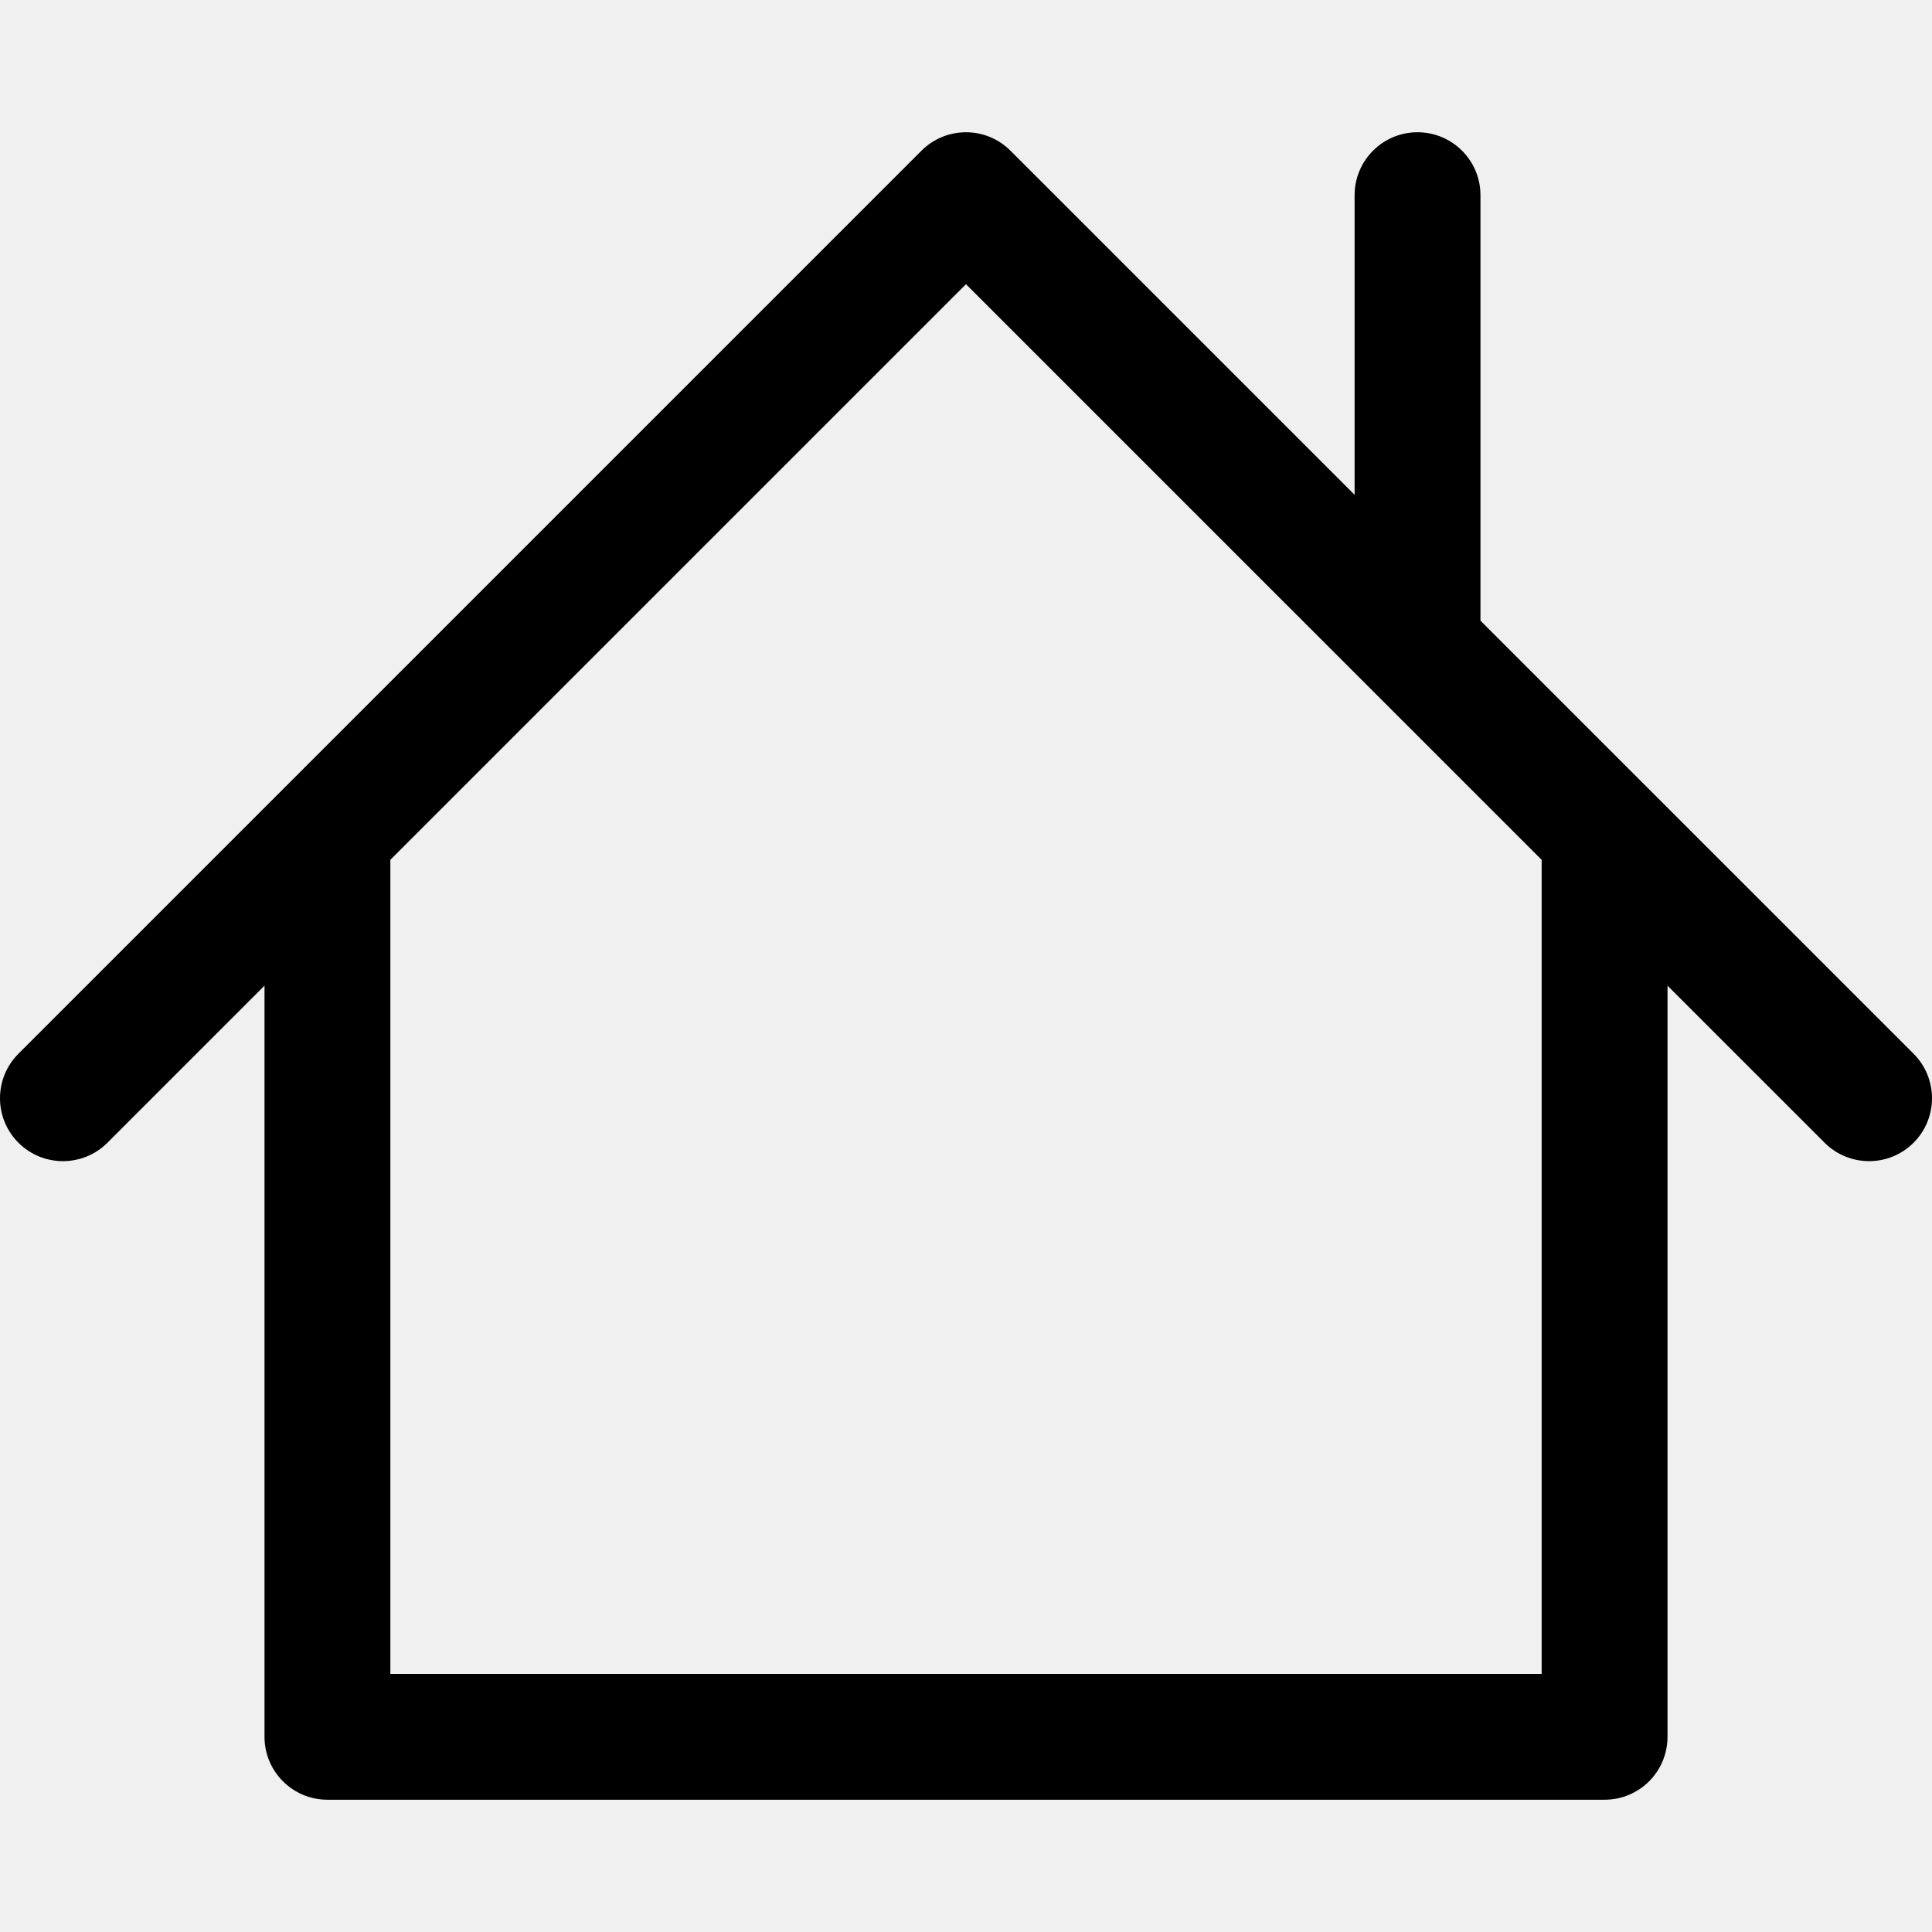
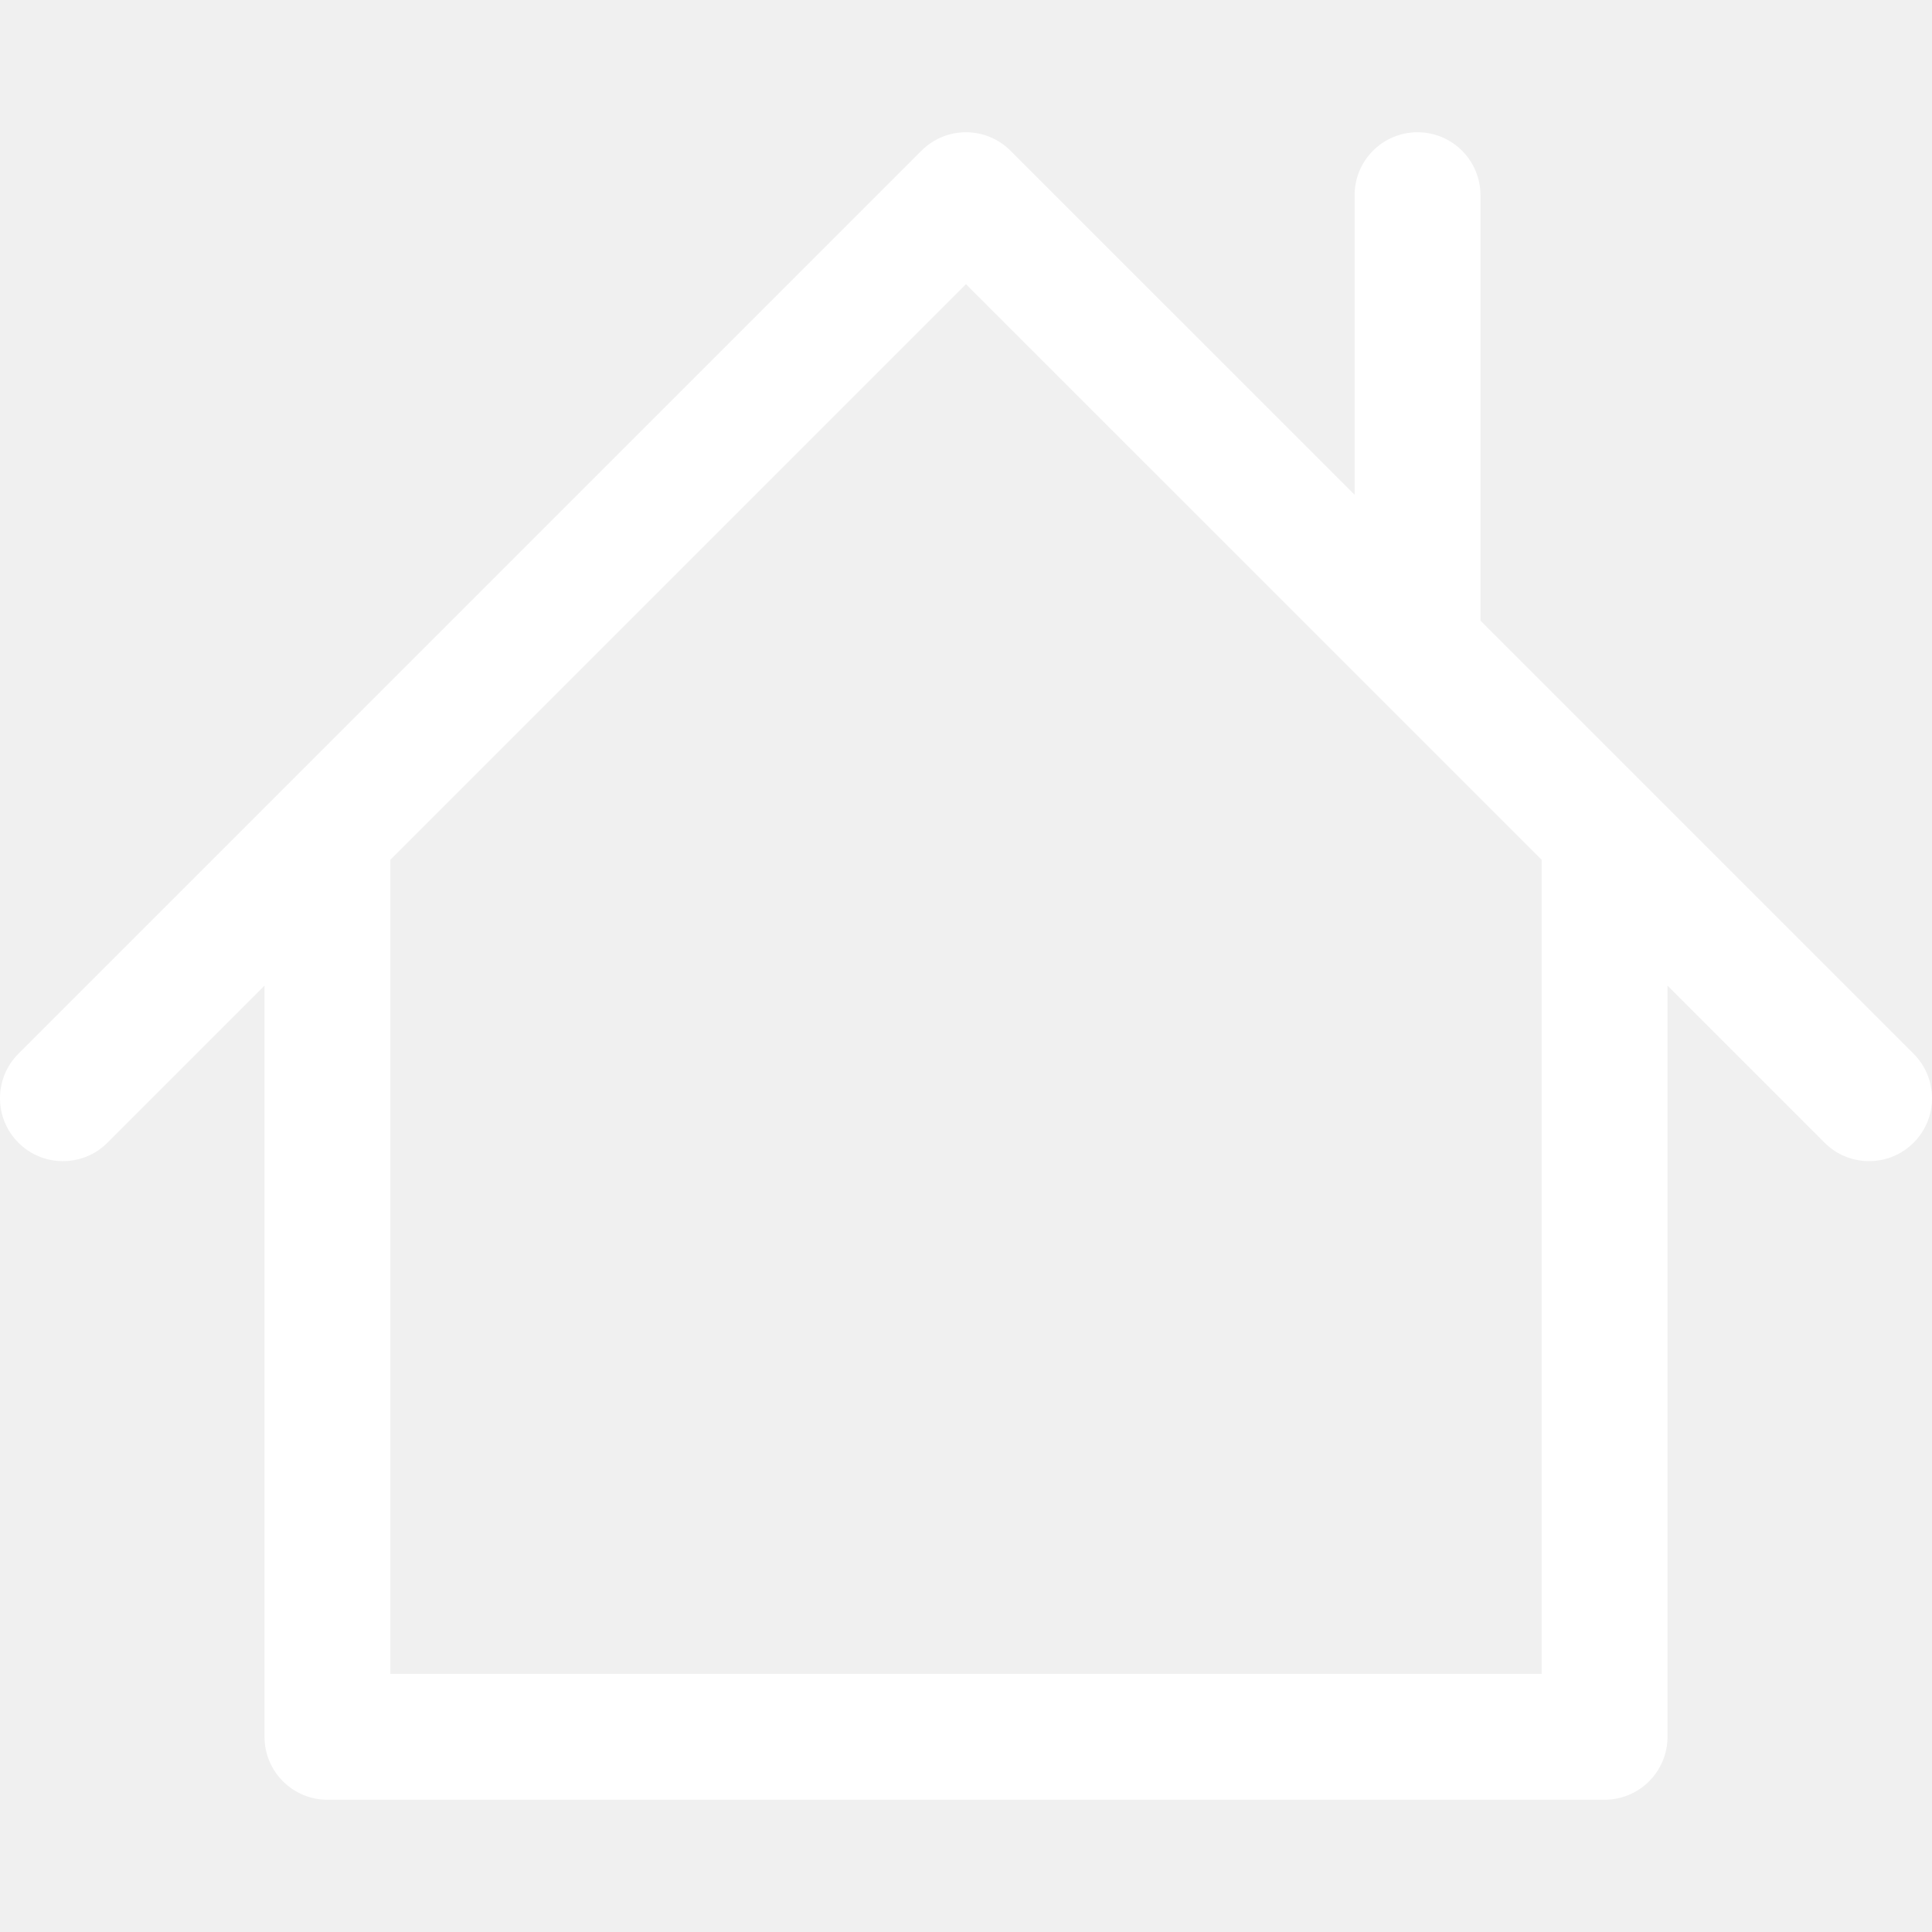
- <svg xmlns="http://www.w3.org/2000/svg" version="1.1" id="Capa_1" x="0px" y="0px" viewBox="0 0 230.262 230.262" style="enable-background:new 0 0 230.262 230.262;" xml:space="preserve">
+ <svg xmlns="http://www.w3.org/2000/svg" version="1.1" id="Capa_1" x="0px" y="0px" viewBox="0 0 230.262 230.262" style="enable-background:new 0 0 230.262 230.262;" xml:space="preserve" fill="#fff">
  <path d="M228.065,125.587l-51.619-51.615V23.263c0-4.142-3.357-7.5-7.5-7.5c-4.143,0-7.5,3.358-7.5,7.5v35.709L120.43,17.96  c-2.928-2.929-7.677-2.928-10.606,0L2.197,125.587c-2.929,2.929-2.929,7.678,0,10.606c2.93,2.929,7.678,2.929,10.608,0l18.72-18.72  v89.525c0,4.142,3.357,7.5,7.5,7.5h152.215c4.143,0,7.5-3.358,7.5-7.5v-89.524l18.721,18.719c1.464,1.464,3.384,2.196,5.303,2.196  c1.919,0,3.839-0.732,5.304-2.197C230.994,133.264,230.994,128.516,228.065,125.587z M183.739,199.499H46.524v-97.025l68.604-68.604  l68.611,68.606V199.499z" />
  <g>
</g>
  <g>
</g>
  <g>
</g>
  <g>
</g>
  <g>
</g>
  <g>
</g>
  <g>
</g>
  <g>
</g>
  <g>
</g>
  <g>
</g>
  <g>
</g>
  <g>
</g>
  <g>
</g>
  <g>
</g>
  <g>
</g>
</svg>
